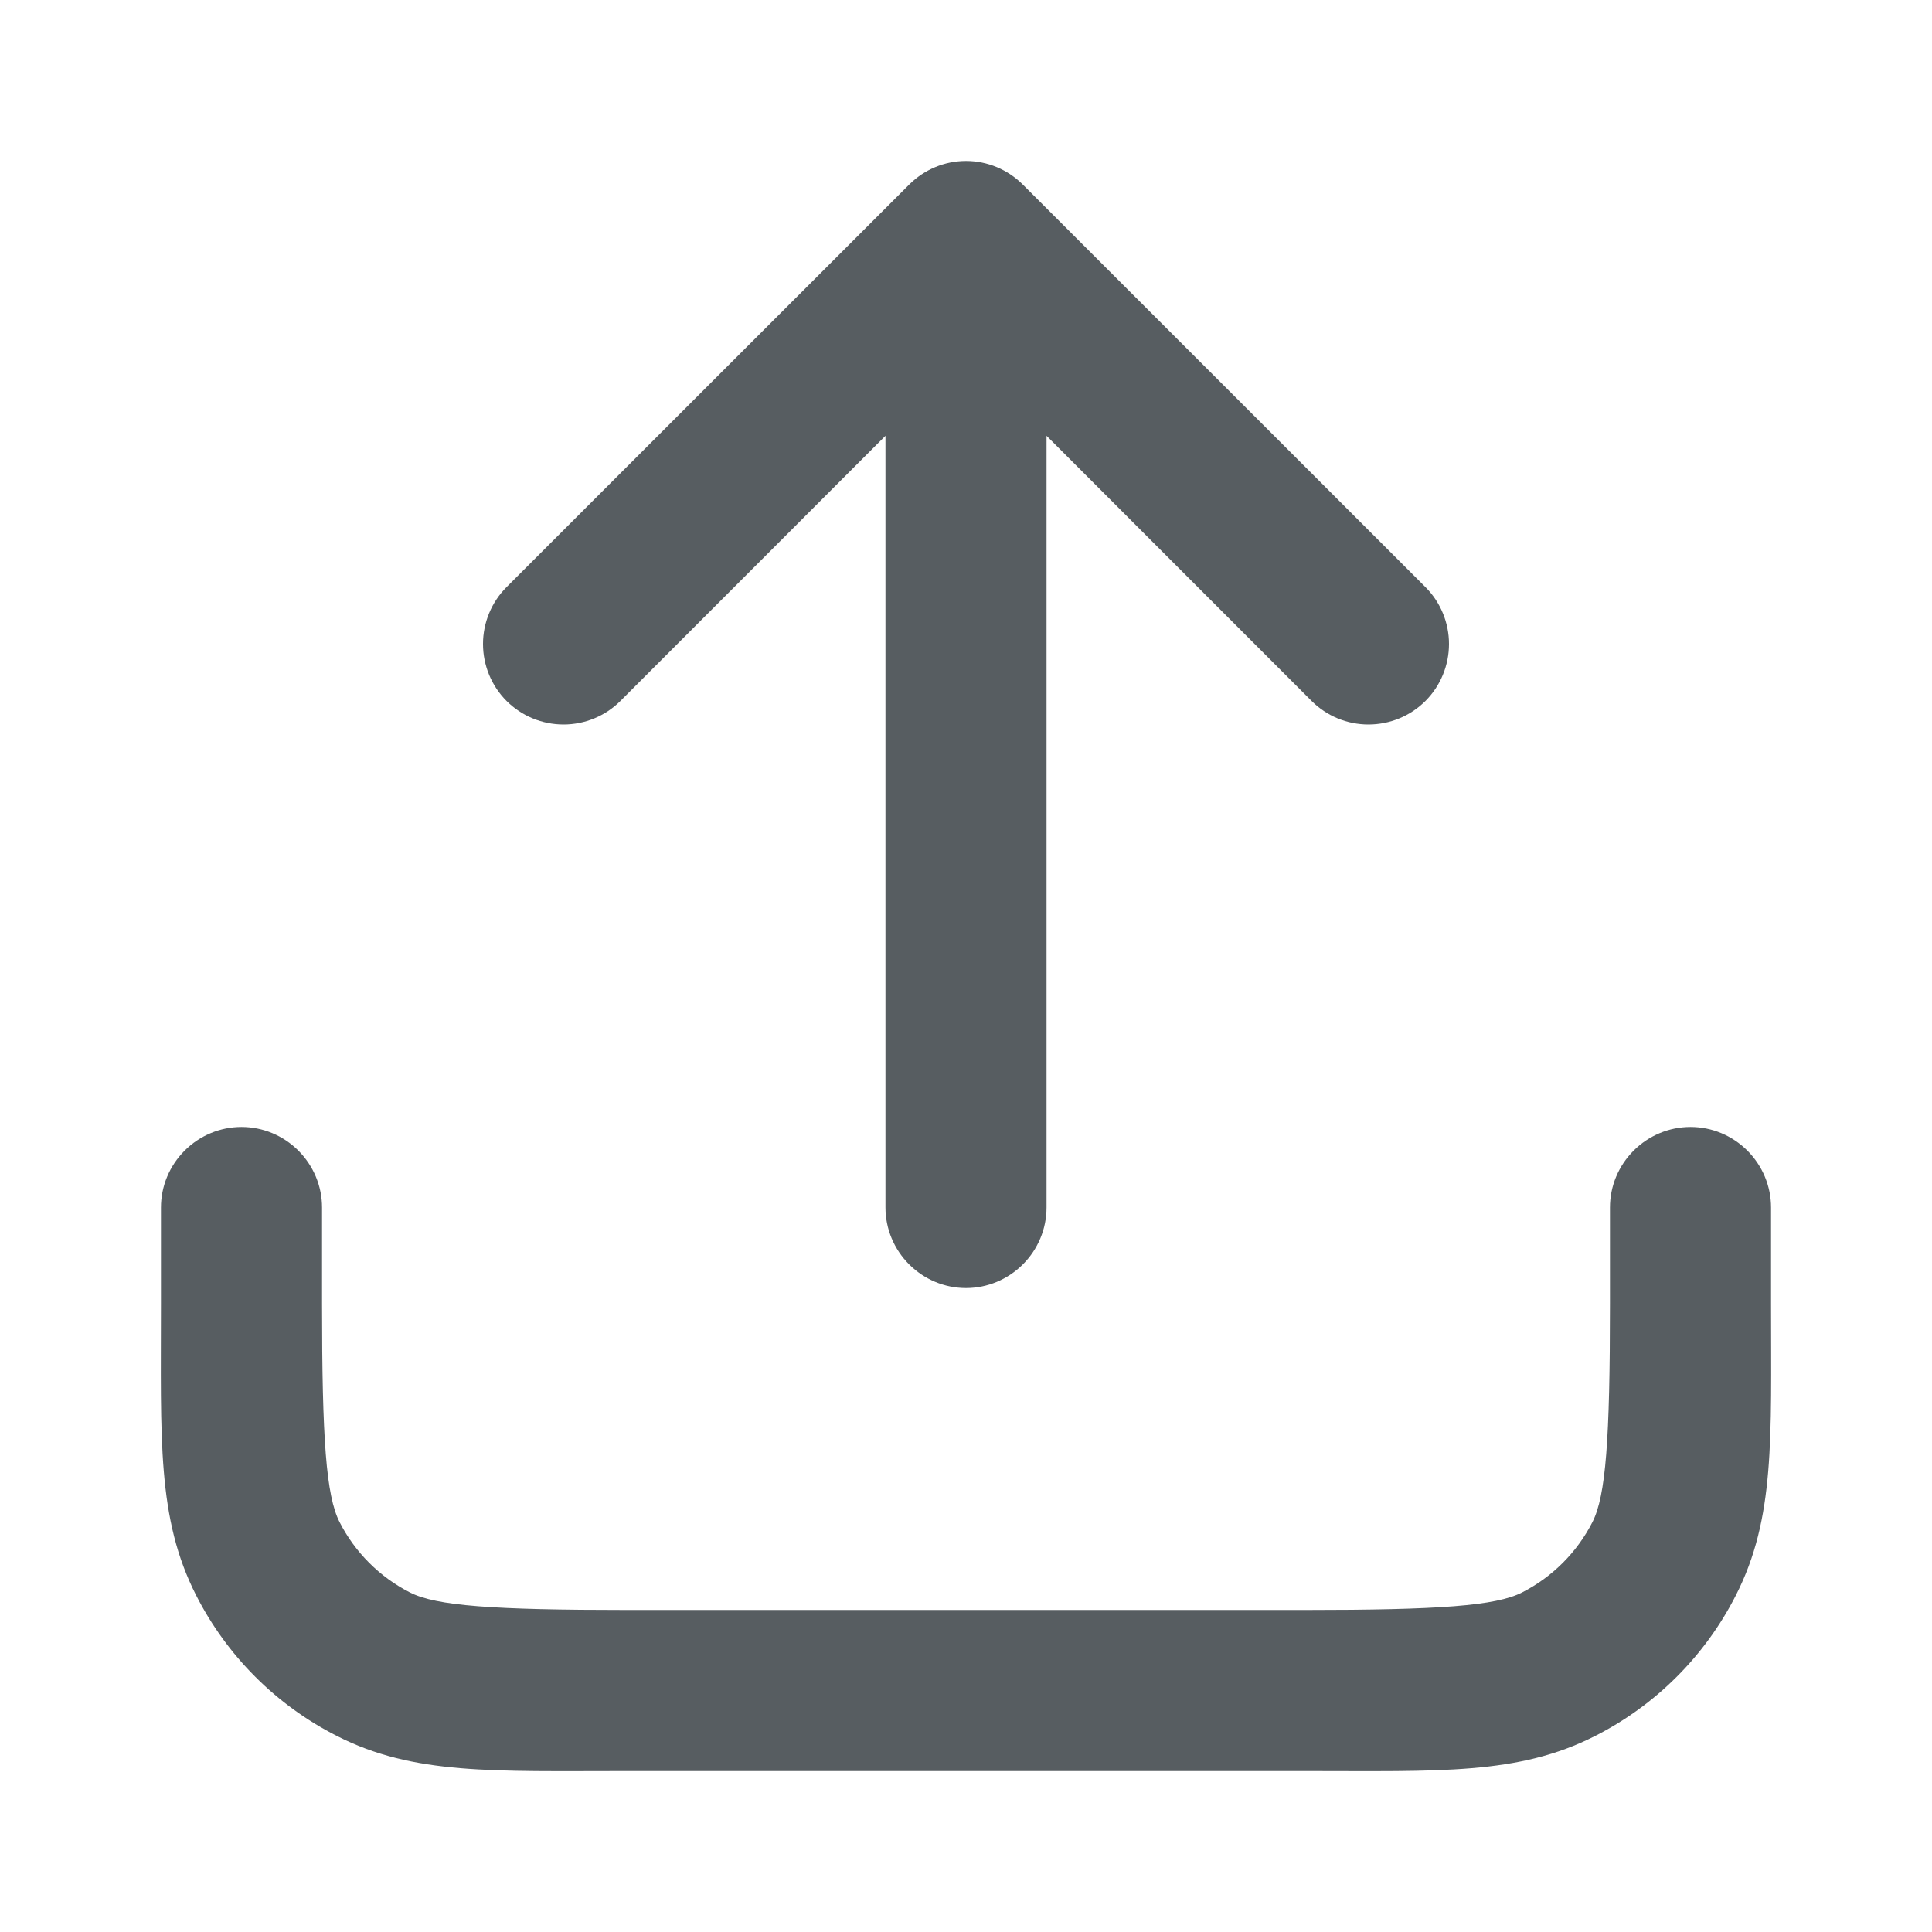
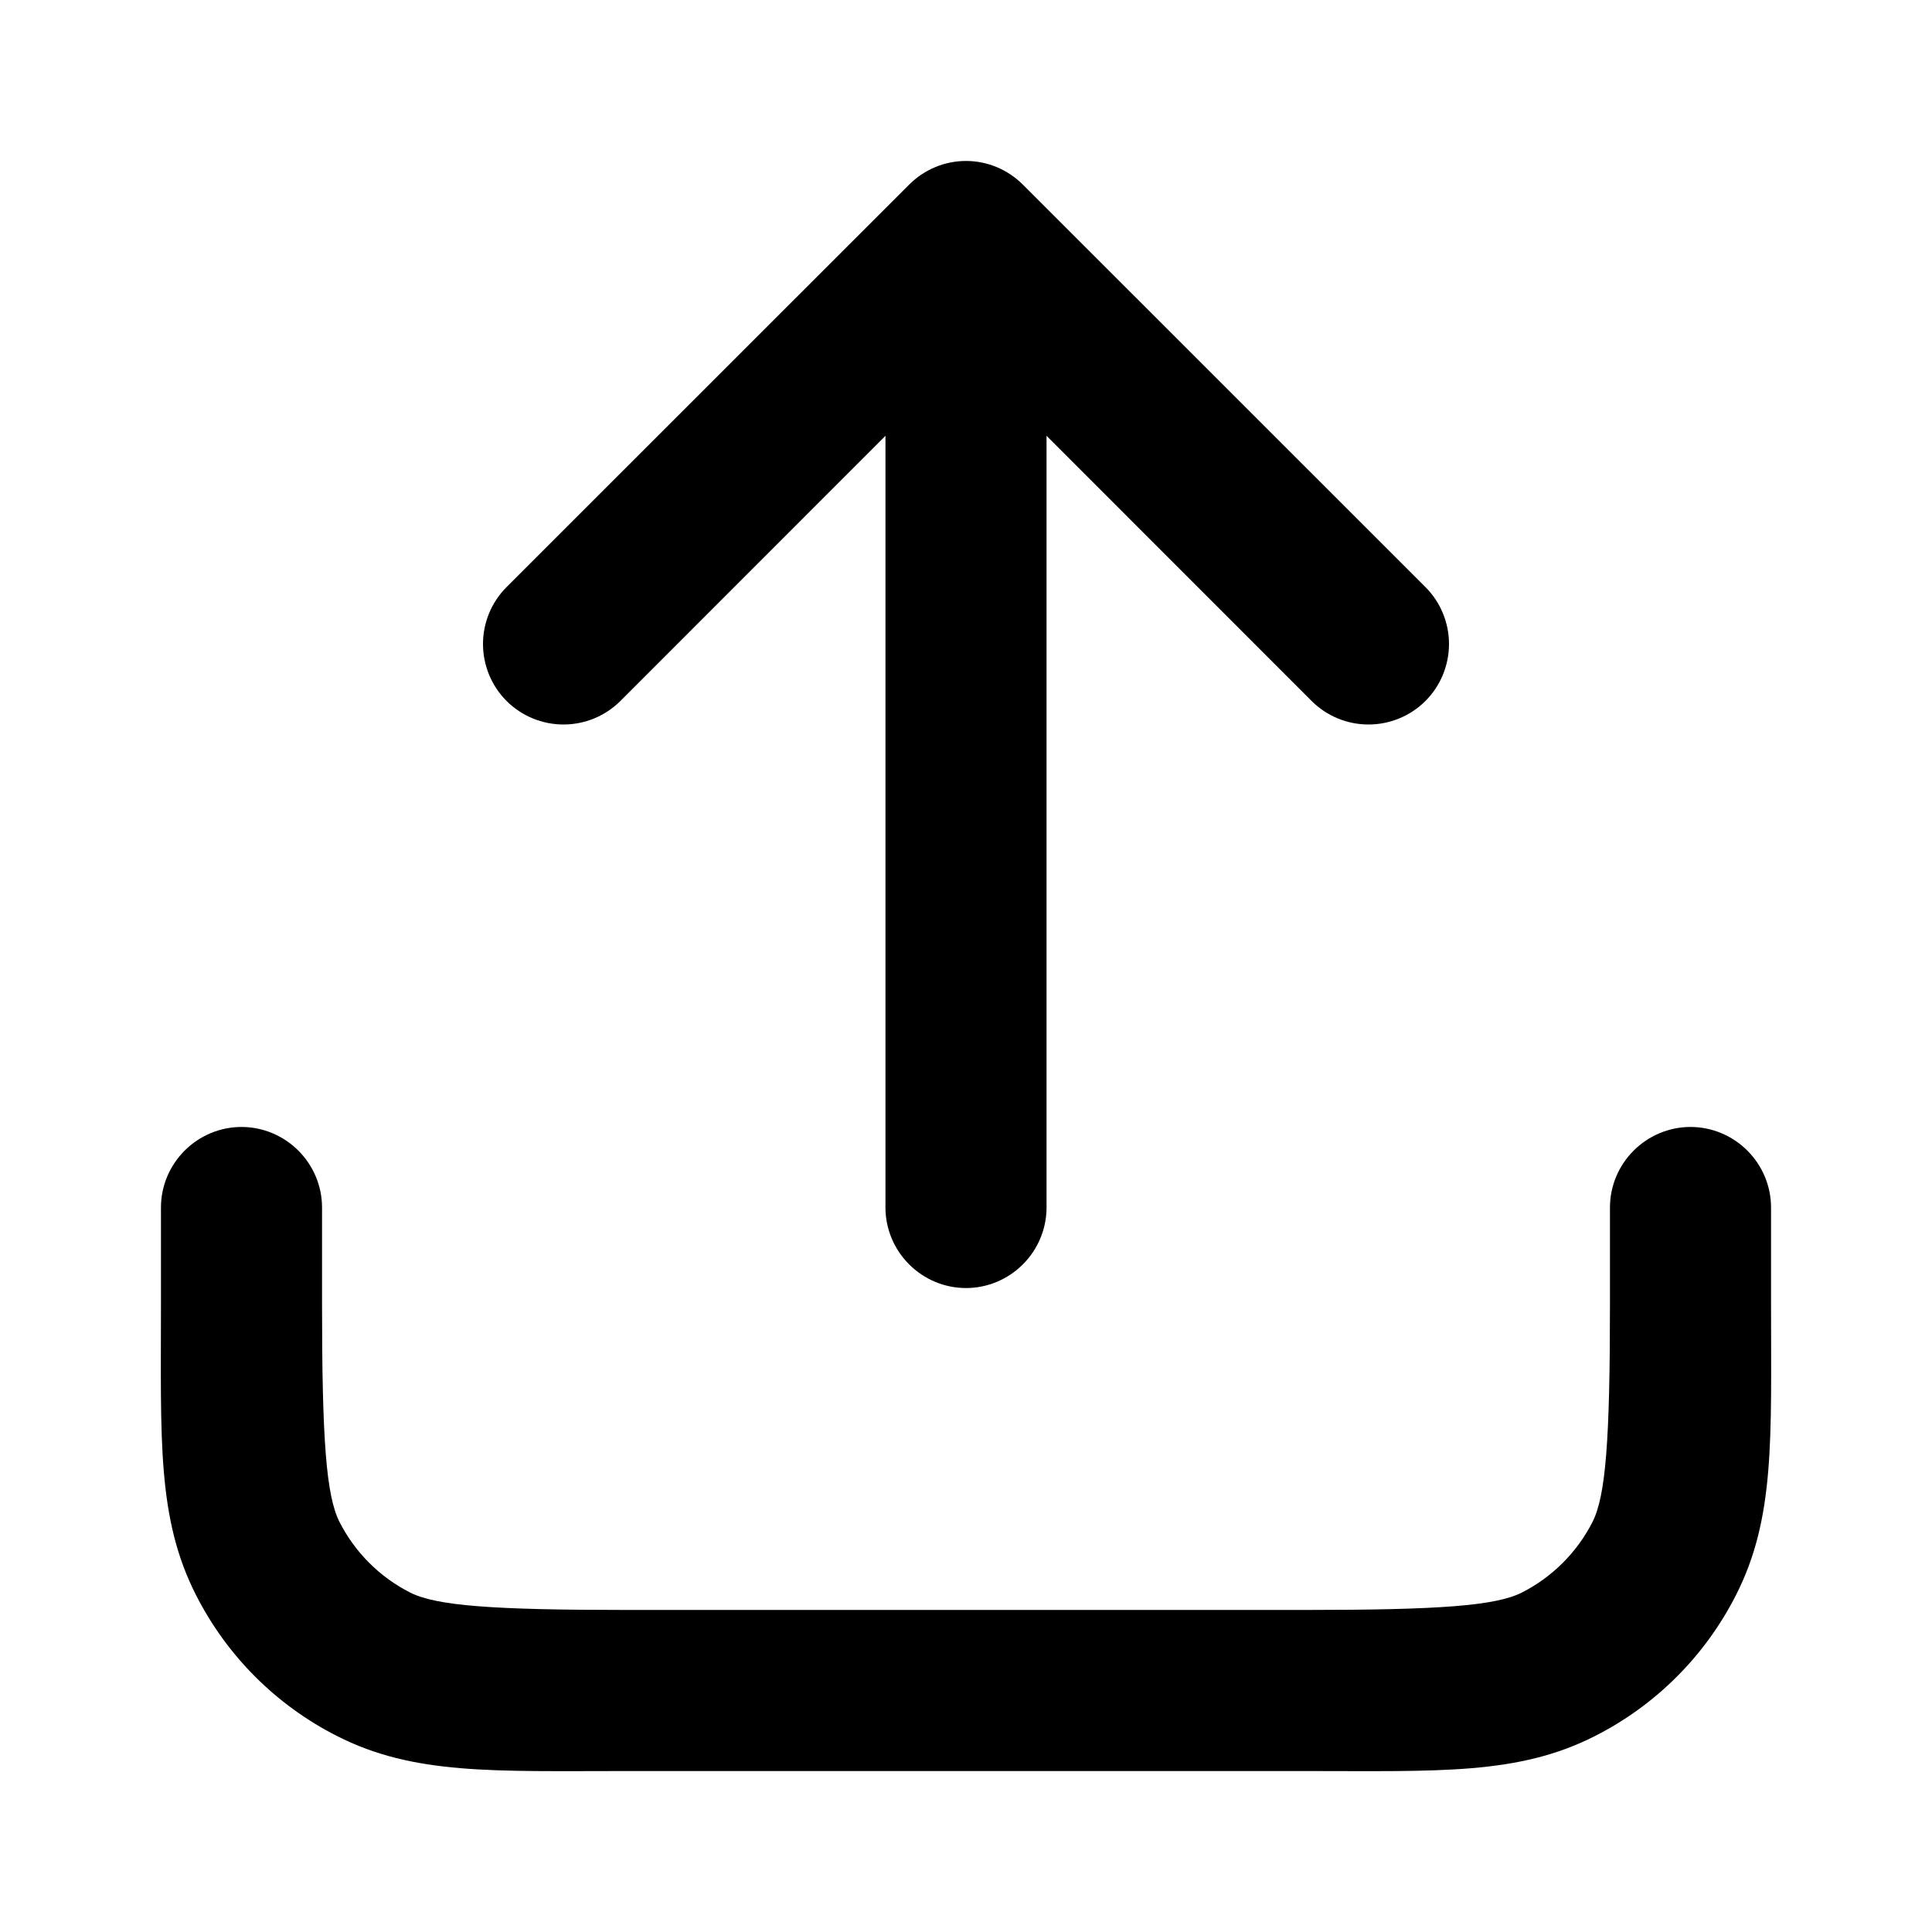
<svg xmlns="http://www.w3.org/2000/svg" width="16" height="16" viewBox="0 0 16 16" fill="none">
  <g id="rx_ic_export">
-     <path id="path1" d="M8 1.333C7.823 1.333 7.654 1.404 7.529 1.529L4.195 4.862C4.07 4.987 4 5.157 4 5.333C4 5.51 4.07 5.68 4.195 5.805C4.32 5.93 4.49 6 4.667 6C4.843 6 5.013 5.93 5.138 5.805L7.333 3.609V10C7.333 10.177 7.404 10.346 7.529 10.471C7.654 10.596 7.823 10.667 8 10.667C8.177 10.667 8.346 10.596 8.471 10.471C8.596 10.346 8.667 10.177 8.667 10V3.609L10.862 5.805C10.987 5.93 11.156 6 11.333 6C11.51 6 11.68 5.93 11.805 5.805C11.93 5.68 12 5.51 12 5.333C12 5.157 11.93 4.987 11.805 4.862L8.471 1.529C8.346 1.404 8.177 1.333 8 1.333ZM2 9.333C1.823 9.333 1.654 9.404 1.529 9.529C1.404 9.654 1.333 9.823 1.333 10V10.8C1.333 11.92 1.299 12.573 1.624 13.211C1.879 13.713 2.287 14.121 2.789 14.376C3.427 14.701 4.08 14.667 5.201 14.667H10.8C11.92 14.667 12.573 14.701 13.211 14.376C13.713 14.121 14.121 13.713 14.376 13.211C14.701 12.573 14.667 11.92 14.667 10.8V10C14.667 9.823 14.596 9.654 14.471 9.529C14.346 9.404 14.177 9.333 14 9.333C13.823 9.333 13.654 9.404 13.529 9.529C13.404 9.654 13.333 9.823 13.333 10V10.8C13.333 11.92 13.299 12.387 13.188 12.605C13.06 12.856 12.856 13.06 12.605 13.188C12.387 13.299 11.92 13.333 10.8 13.333H5.201C4.08 13.333 3.613 13.299 3.395 13.188C3.144 13.06 2.94 12.856 2.812 12.605C2.701 12.387 2.667 11.92 2.667 10.8V10C2.667 9.823 2.596 9.654 2.471 9.529C2.346 9.404 2.177 9.333 2 9.333Z" fill="#575D61" />
+     <path id="path1" d="M8 1.333C7.823 1.333 7.654 1.404 7.529 1.529L4.195 4.862C4.07 4.987 4 5.157 4 5.333C4 5.51 4.07 5.68 4.195 5.805C4.32 5.93 4.49 6 4.667 6C4.843 6 5.013 5.93 5.138 5.805L7.333 3.609V10C7.333 10.177 7.404 10.346 7.529 10.471C7.654 10.596 7.823 10.667 8 10.667C8.177 10.667 8.346 10.596 8.471 10.471C8.596 10.346 8.667 10.177 8.667 10V3.609L10.862 5.805C10.987 5.93 11.156 6 11.333 6C11.51 6 11.68 5.93 11.805 5.805C11.93 5.68 12 5.51 12 5.333C12 5.157 11.93 4.987 11.805 4.862L8.471 1.529C8.346 1.404 8.177 1.333 8 1.333ZM2 9.333C1.823 9.333 1.654 9.404 1.529 9.529C1.404 9.654 1.333 9.823 1.333 10V10.8C1.333 11.92 1.299 12.573 1.624 13.211C1.879 13.713 2.287 14.121 2.789 14.376C3.427 14.701 4.08 14.667 5.201 14.667H10.8C11.92 14.667 12.573 14.701 13.211 14.376C13.713 14.121 14.121 13.713 14.376 13.211C14.701 12.573 14.667 11.92 14.667 10.8V10C14.667 9.823 14.596 9.654 14.471 9.529C14.346 9.404 14.177 9.333 14 9.333C13.823 9.333 13.654 9.404 13.529 9.529C13.404 9.654 13.333 9.823 13.333 10V10.8C13.333 11.92 13.299 12.387 13.188 12.605C13.06 12.856 12.856 13.06 12.605 13.188C12.387 13.299 11.92 13.333 10.8 13.333H5.201C4.08 13.333 3.613 13.299 3.395 13.188C3.144 13.06 2.94 12.856 2.812 12.605C2.701 12.387 2.667 11.92 2.667 10.8V10C2.667 9.823 2.596 9.654 2.471 9.529C2.346 9.404 2.177 9.333 2 9.333Z" fill="currentColor" />
  </g>
</svg>
